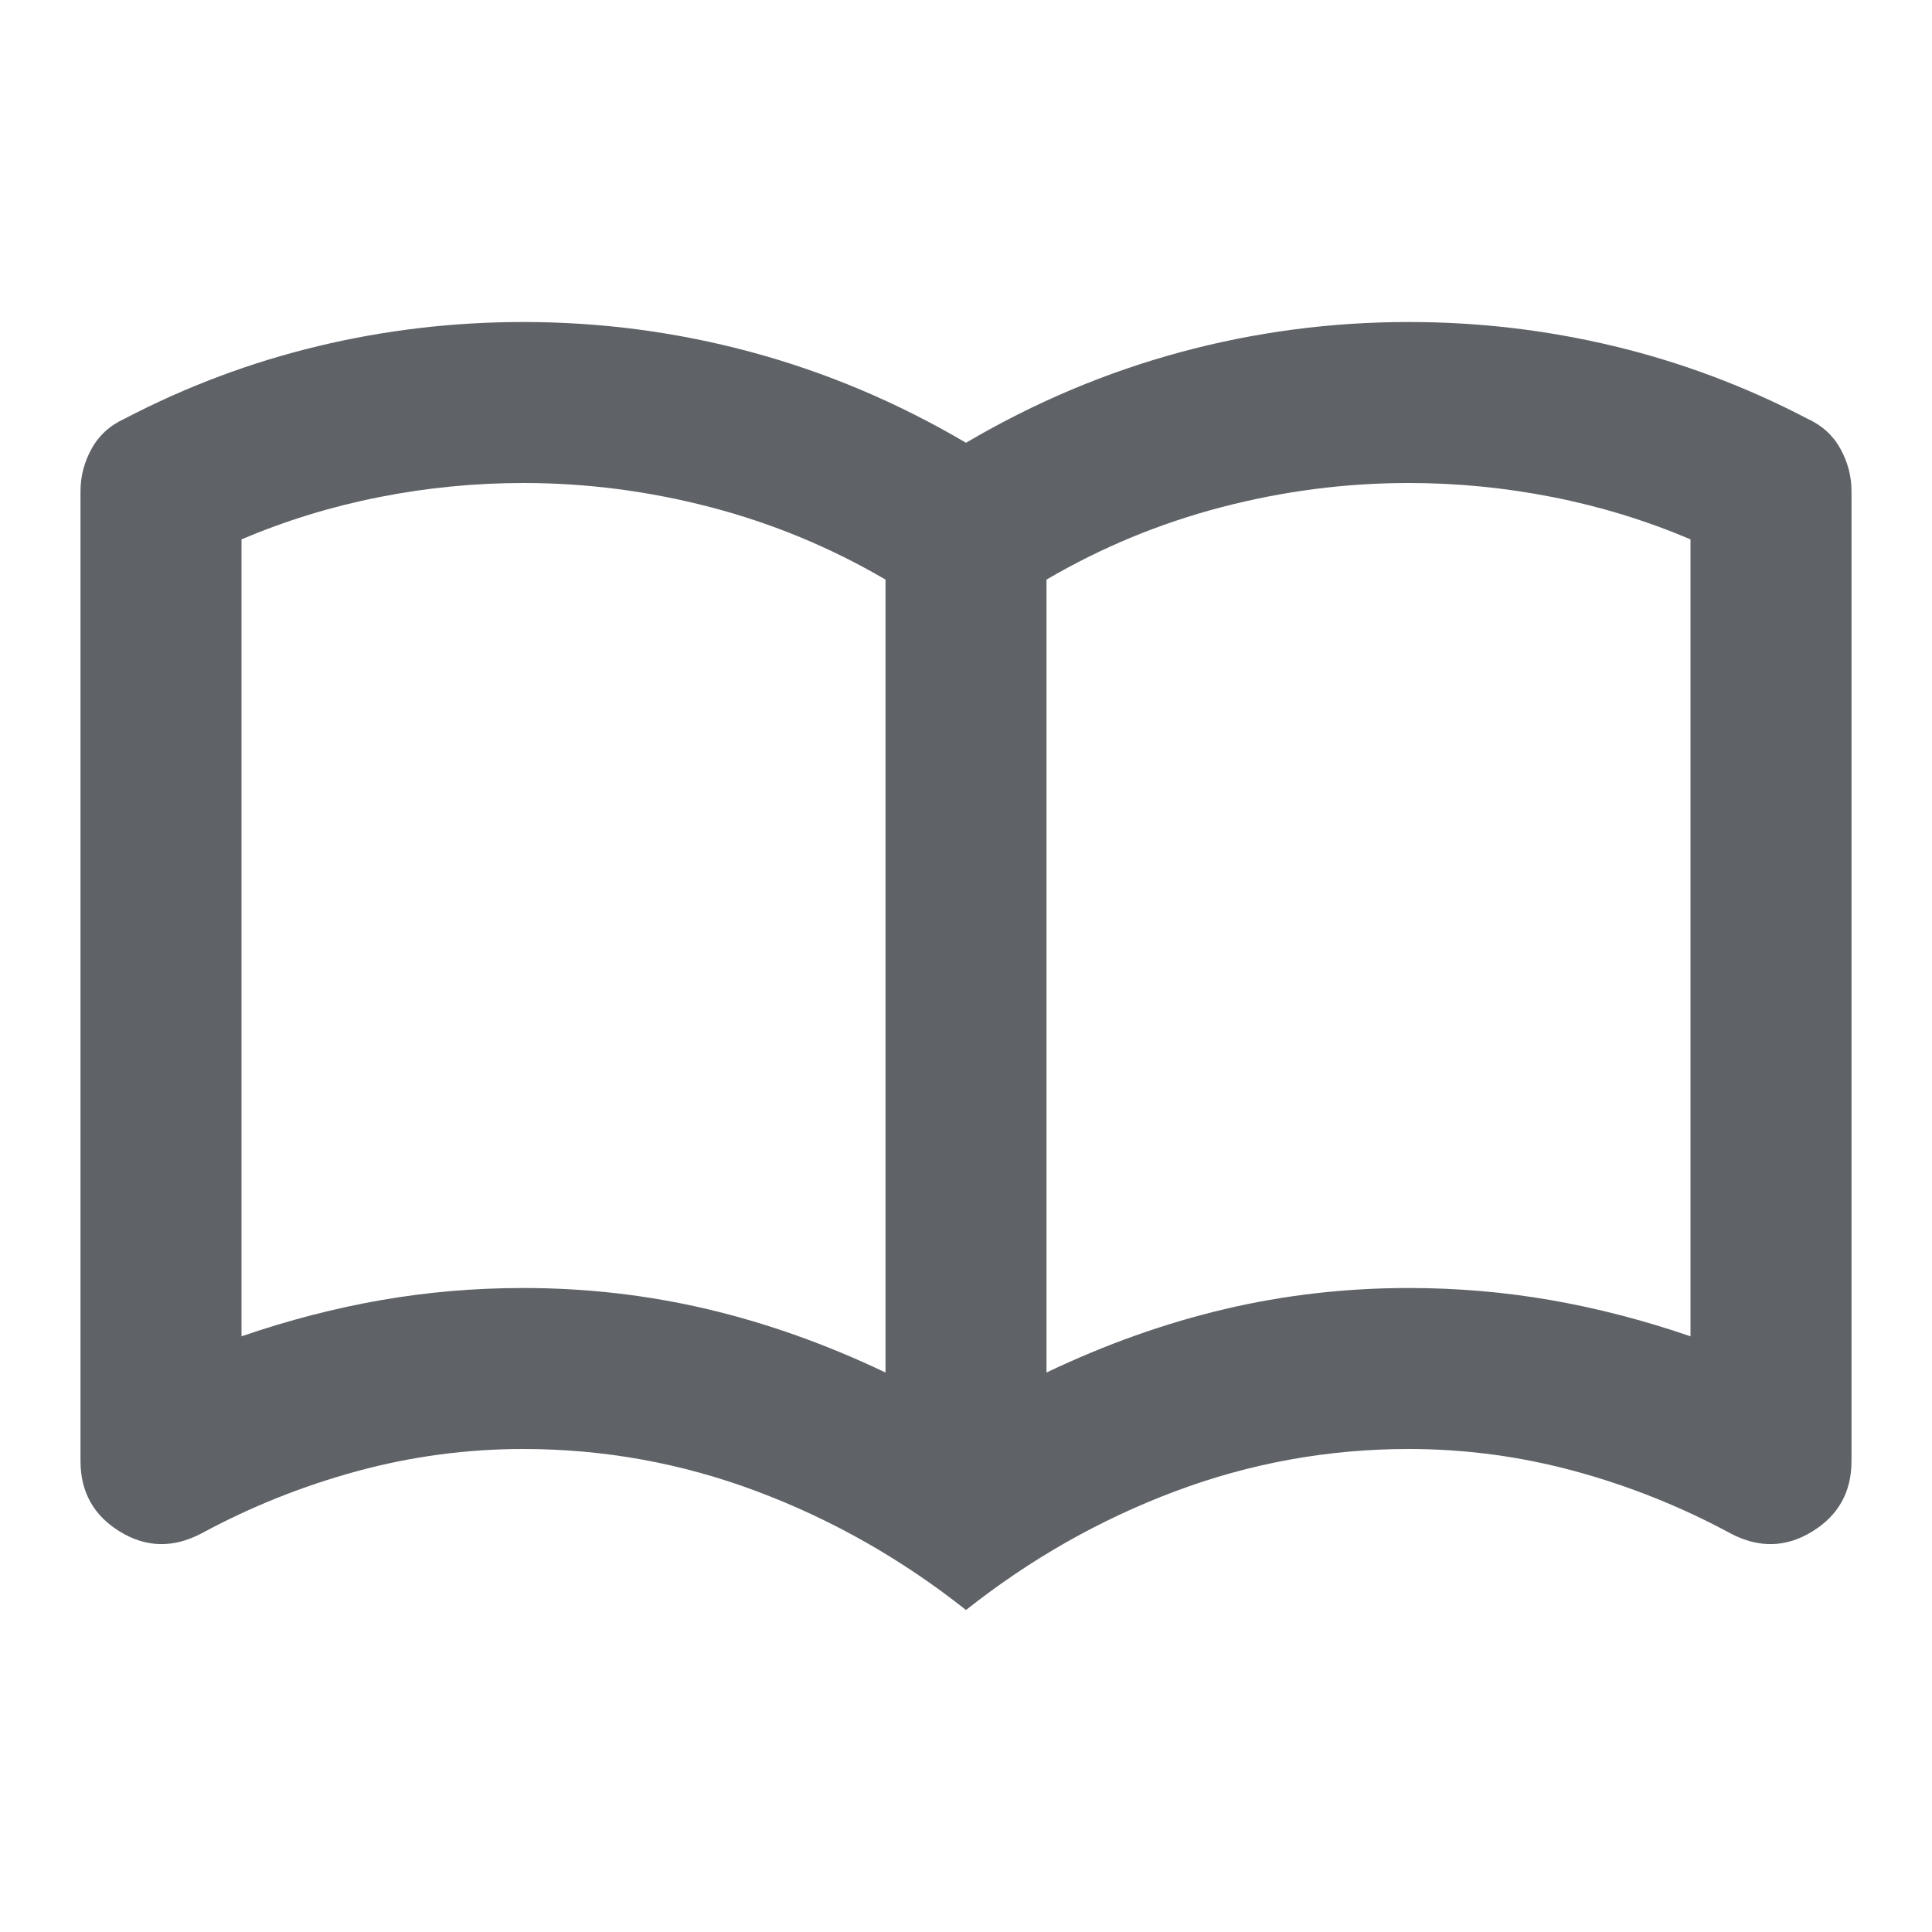
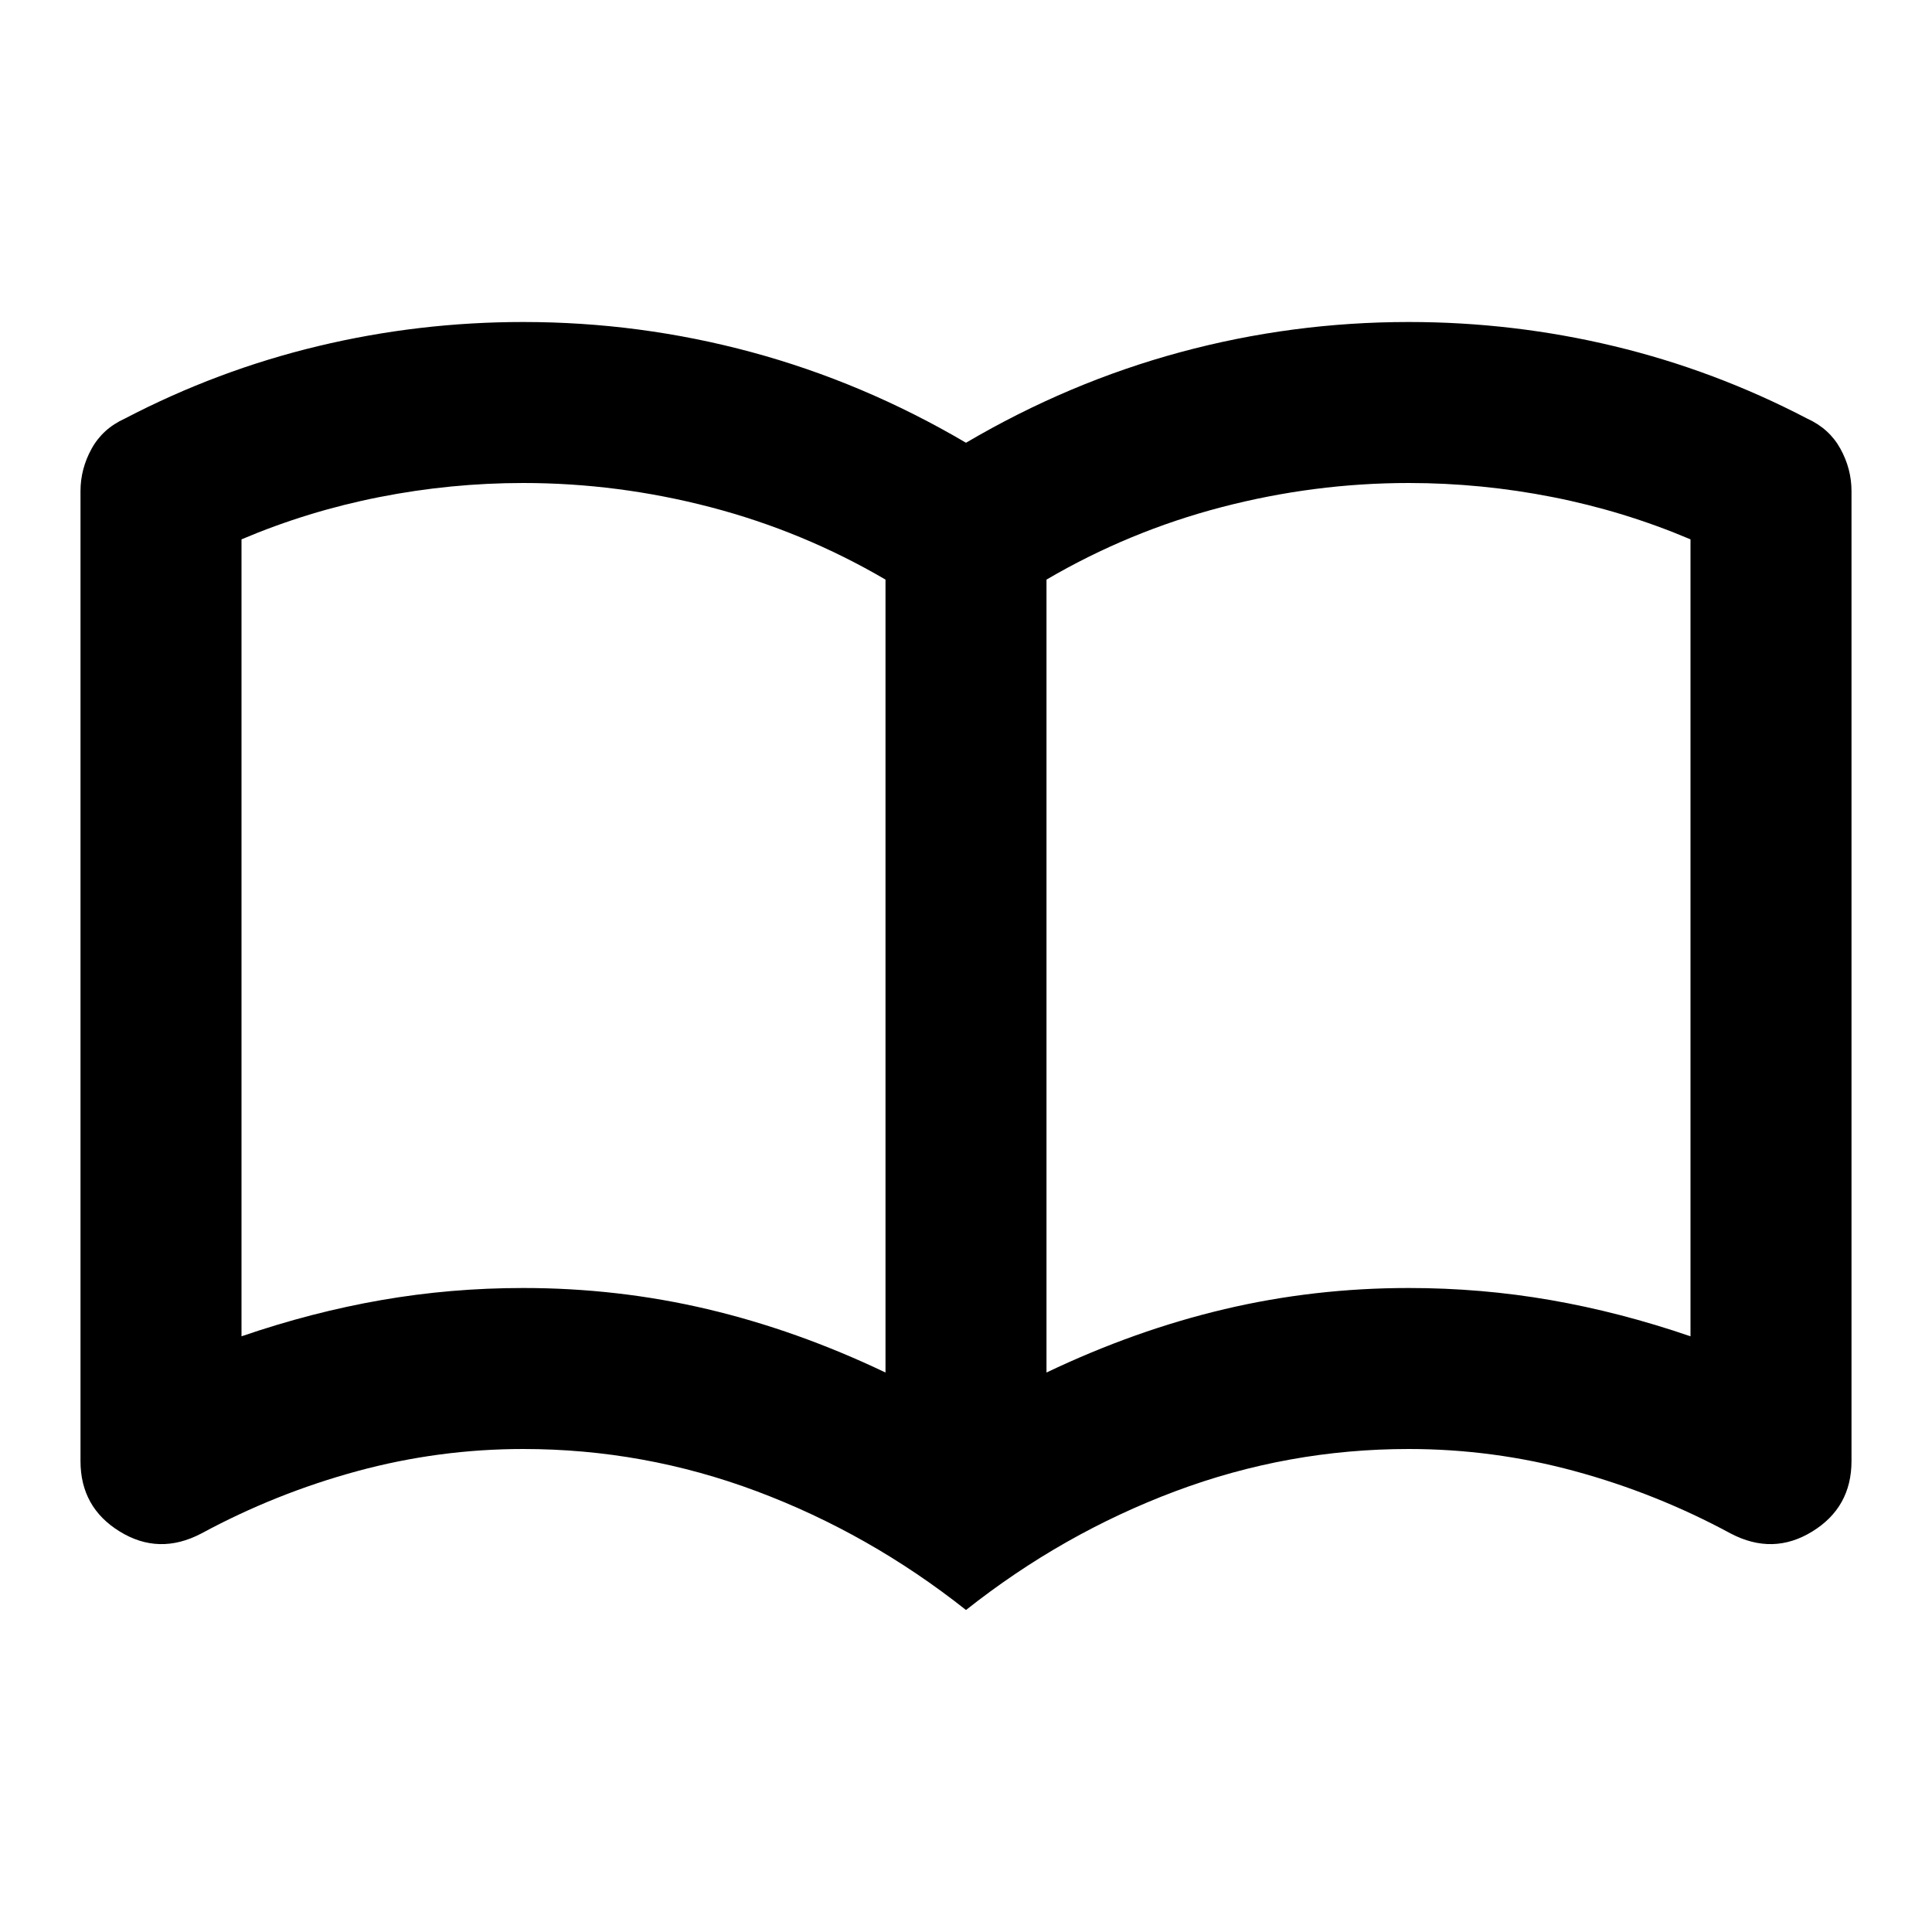
- <svg xmlns="http://www.w3.org/2000/svg" height="16px" viewBox="0 -960 960 960" width="16px" fill="#5f6368">
+ <svg xmlns="http://www.w3.org/2000/svg" height="16px" viewBox="0 -960 960 960" width="16px" fill="currentColor">
  <path d="M260-320q47 0 91.5 10.5T440-278v-394q-41-24-87-36t-93-12q-36 0-71.5 7T120-692v396q35-12 69.5-18t70.5-6Zm260 42q44-21 88.5-31.5T700-320q36 0 70.5 6t69.5 18v-396q-33-14-68.5-21t-71.5-7q-47 0-93 12t-87 36v394Zm-40 118q-48-38-104-59t-116-21q-42 0-82.5 11T100-198q-21 11-40.5-1T40-234v-482q0-11 5.5-21T62-752q46-24 96-36t102-12q58 0 113.5 15T480-740q51-30 106.5-45T700-800q52 0 102 12t96 36q11 5 16.5 15t5.5 21v482q0 23-19.5 35t-40.5 1q-37-20-77.5-31T700-240q-60 0-116 21t-104 59ZM280-494Z" />
</svg>
